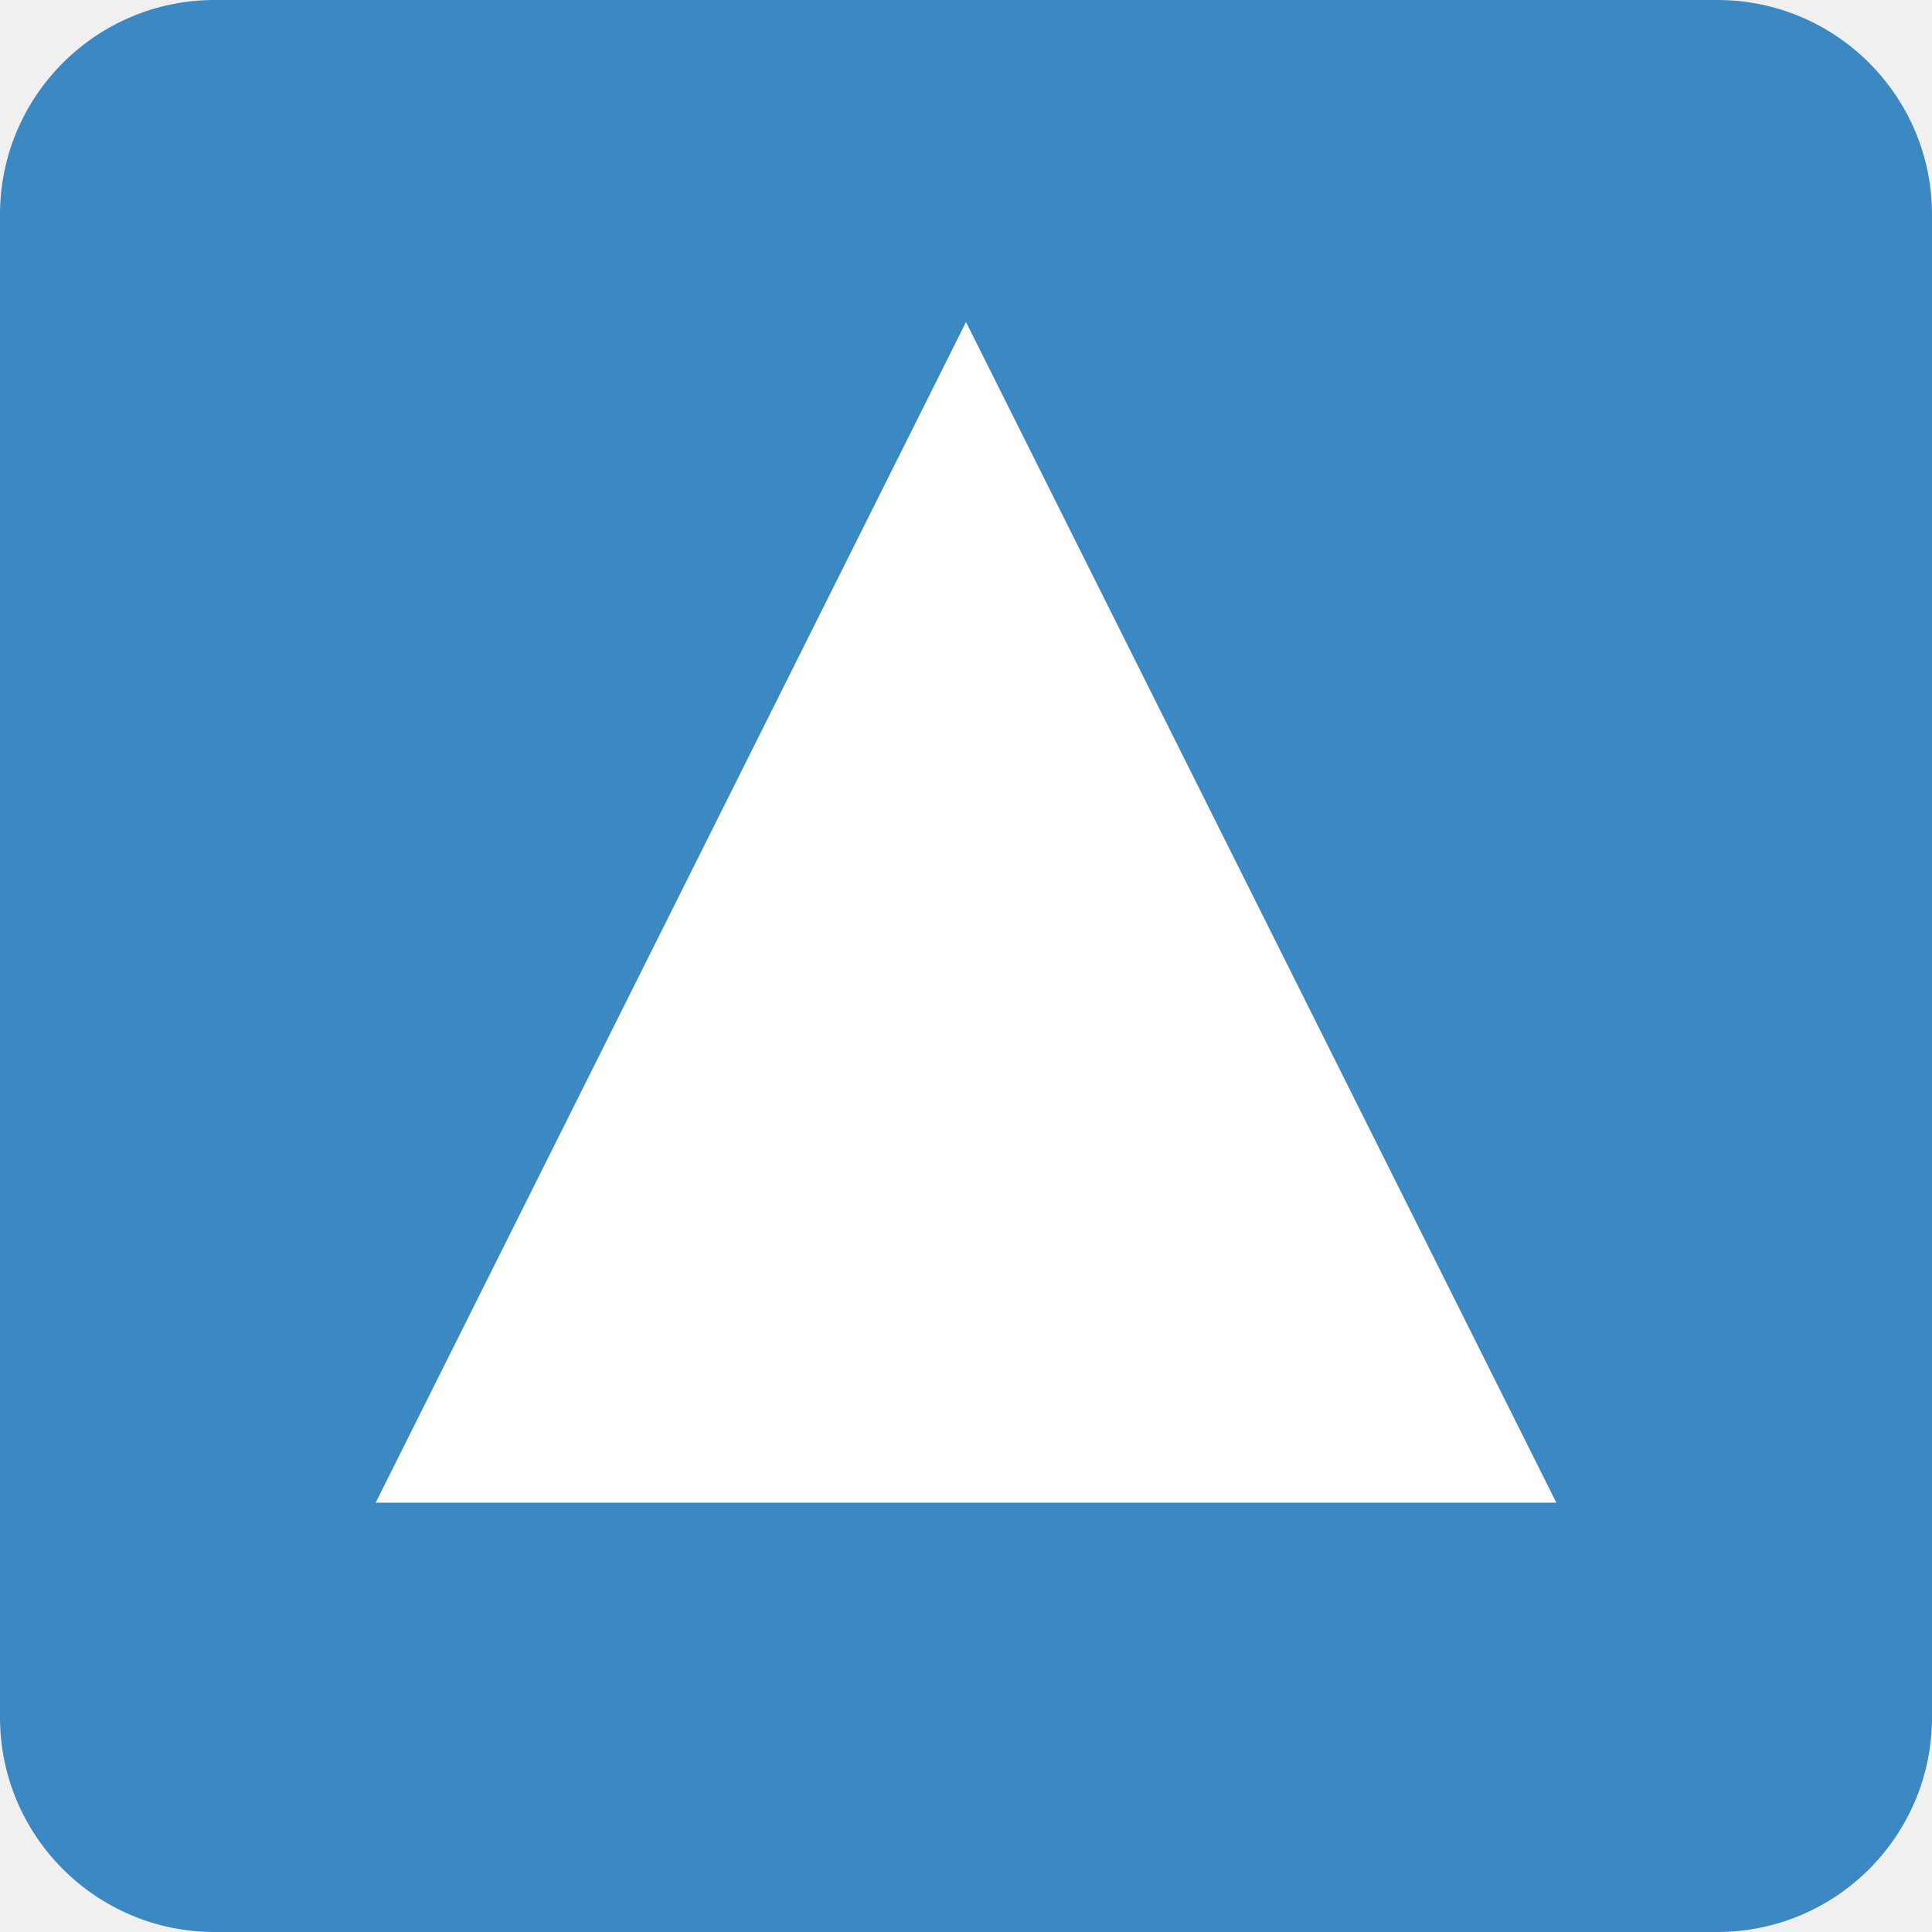
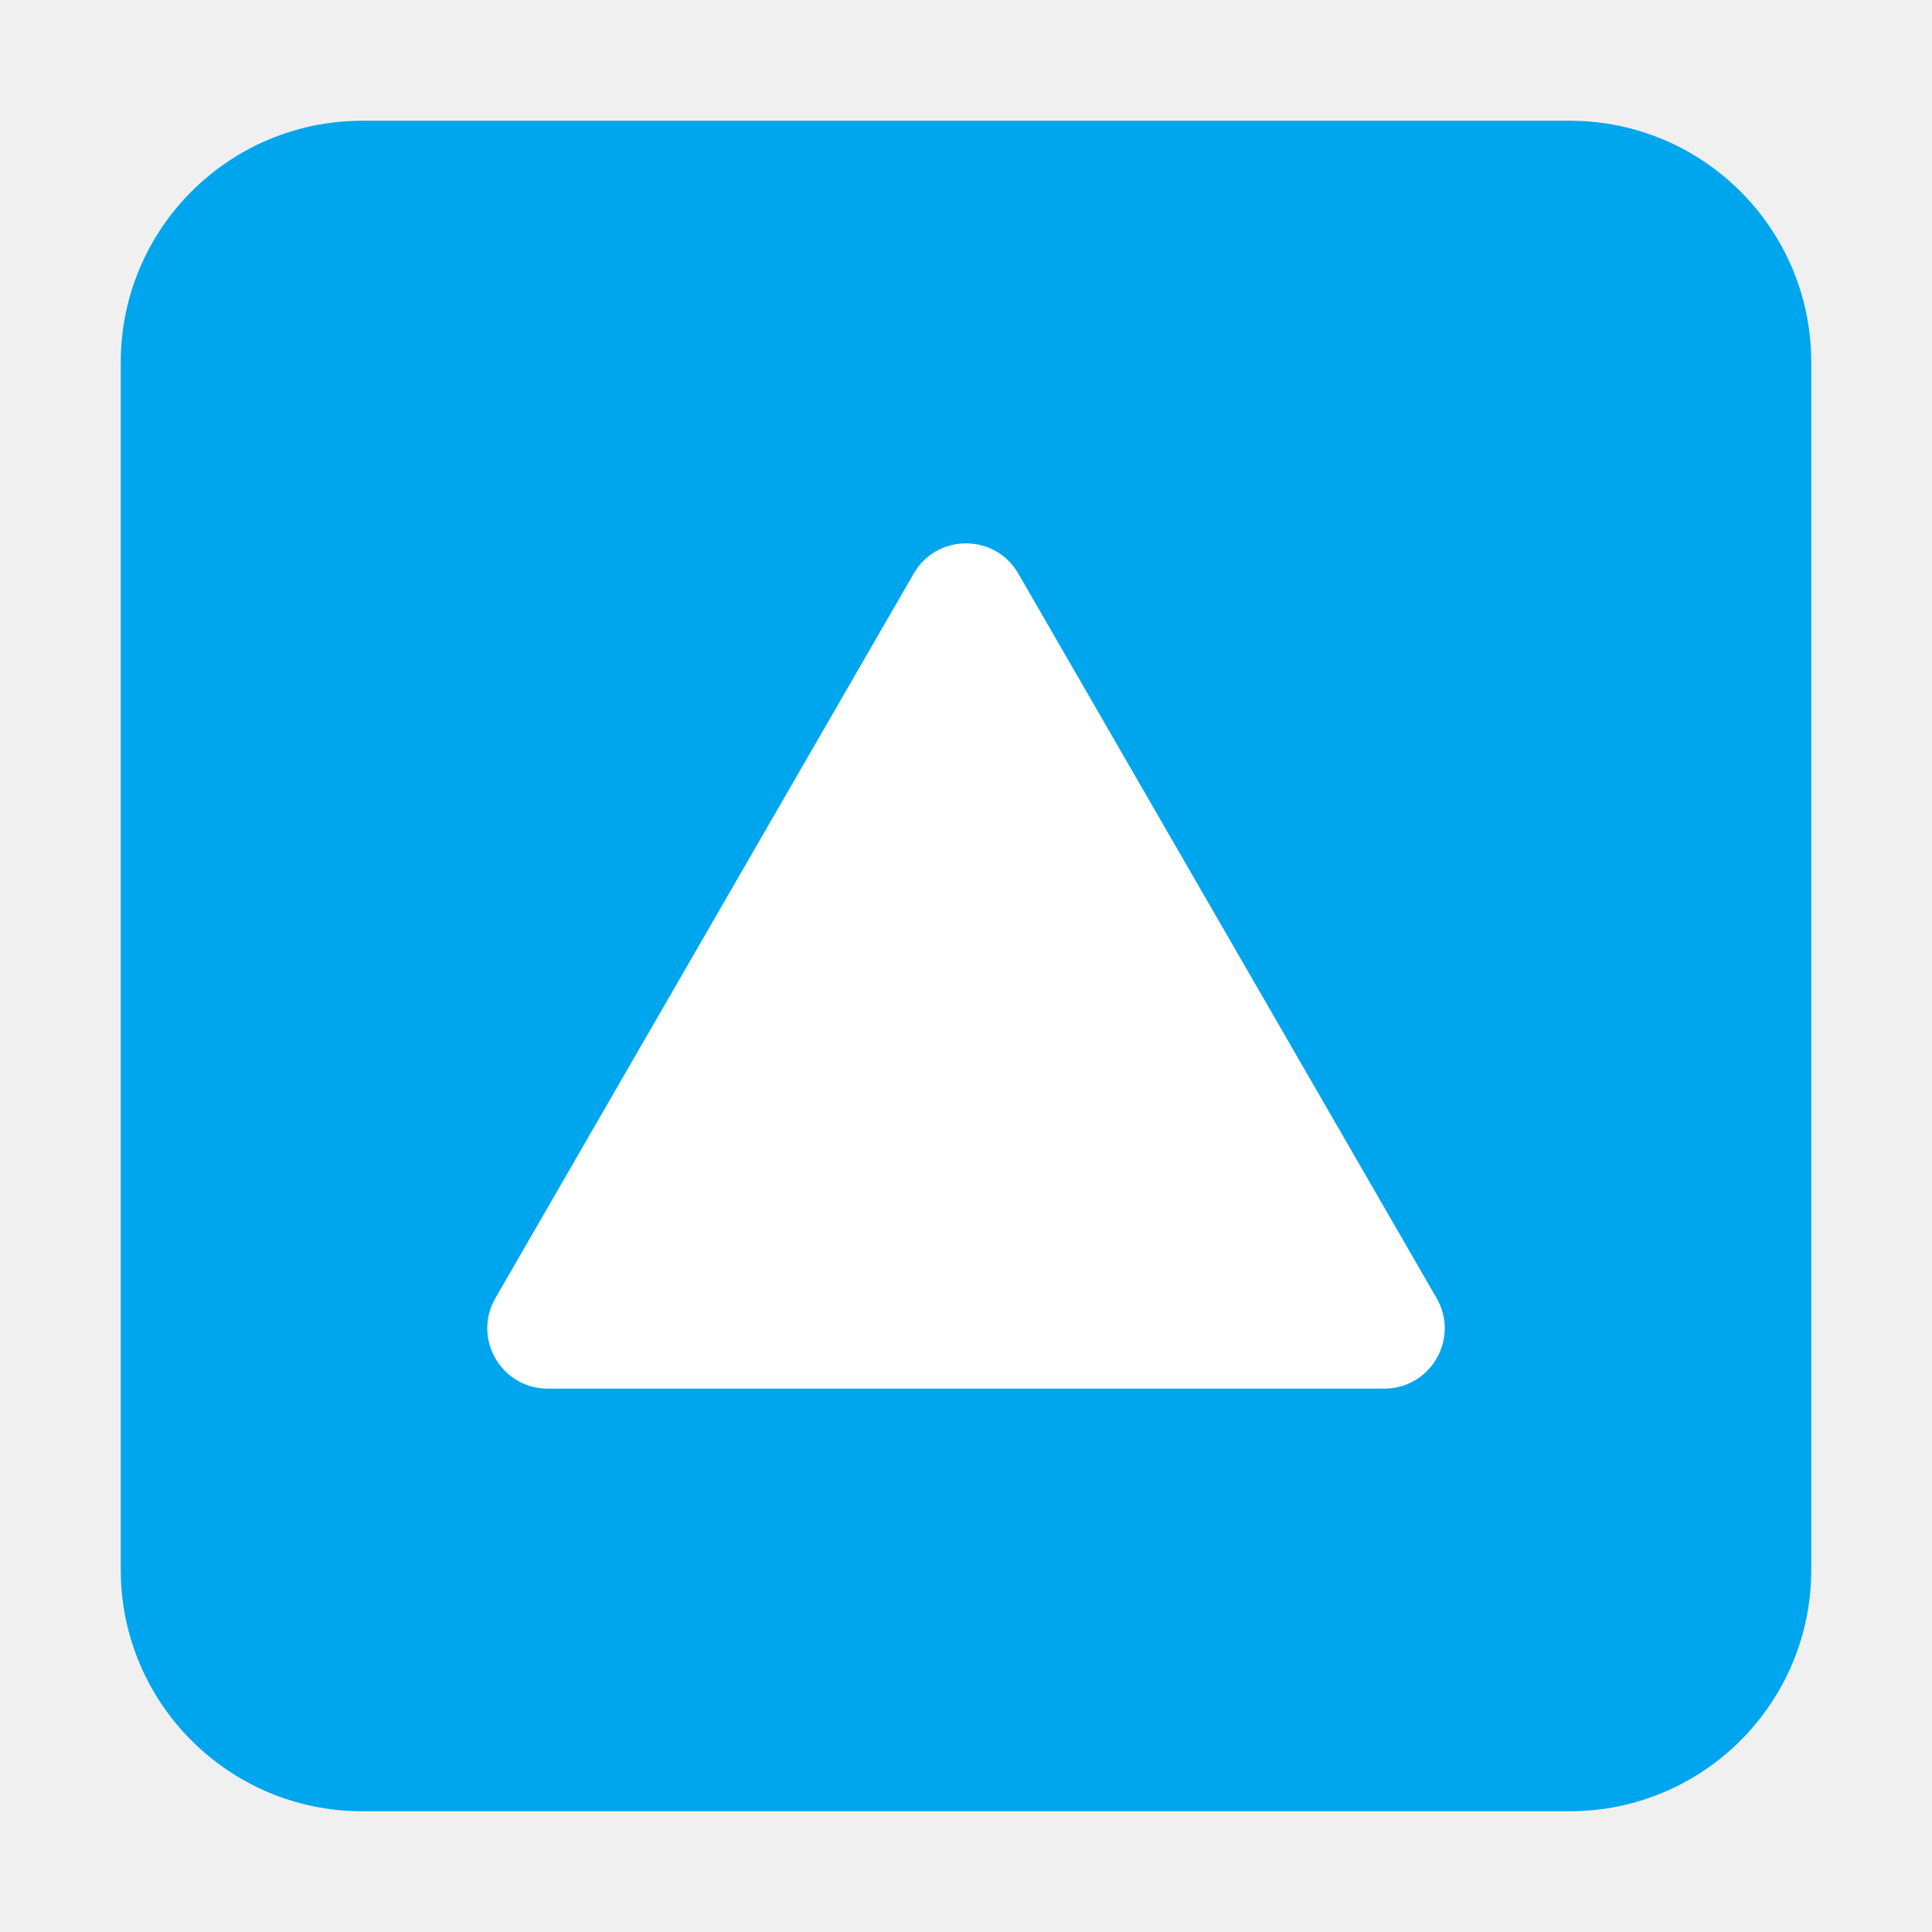
- <svg xmlns="http://www.w3.org/2000/svg" viewBox="0 0 36 36">
-   <path fill="#3B88C3" d="M36 32c0 2.209-1.791 4-4 4H4c-2.209 0-4-1.791-4-4V4c0-2.209 1.791-4 4-4h28c2.209 0 4 1.791 4 4v28z" />
-   <path fill="#FFF" d="M7 28L18 6l11 22z" />
+ <svg xmlns="http://www.w3.org/2000/svg" width="32" height="32" viewBox="0 0 32 32" fill="none">
+   <path d="M2 6C2 3.791 3.791 2 6 2H26C28.209 2 30 3.791 30 6V26C30 28.209 28.209 30 26 30H6C3.791 30 2 28.209 2 26V6Z" fill="#00A6ED" />
+   <path d="M15.134 9.5C15.519 8.833 16.481 8.833 16.866 9.5L23.794 21.5C24.179 22.167 23.698 23 22.928 23H9.072C8.302 23 7.821 22.167 8.206 21.5L15.134 9.5Z" fill="white" />
</svg>
